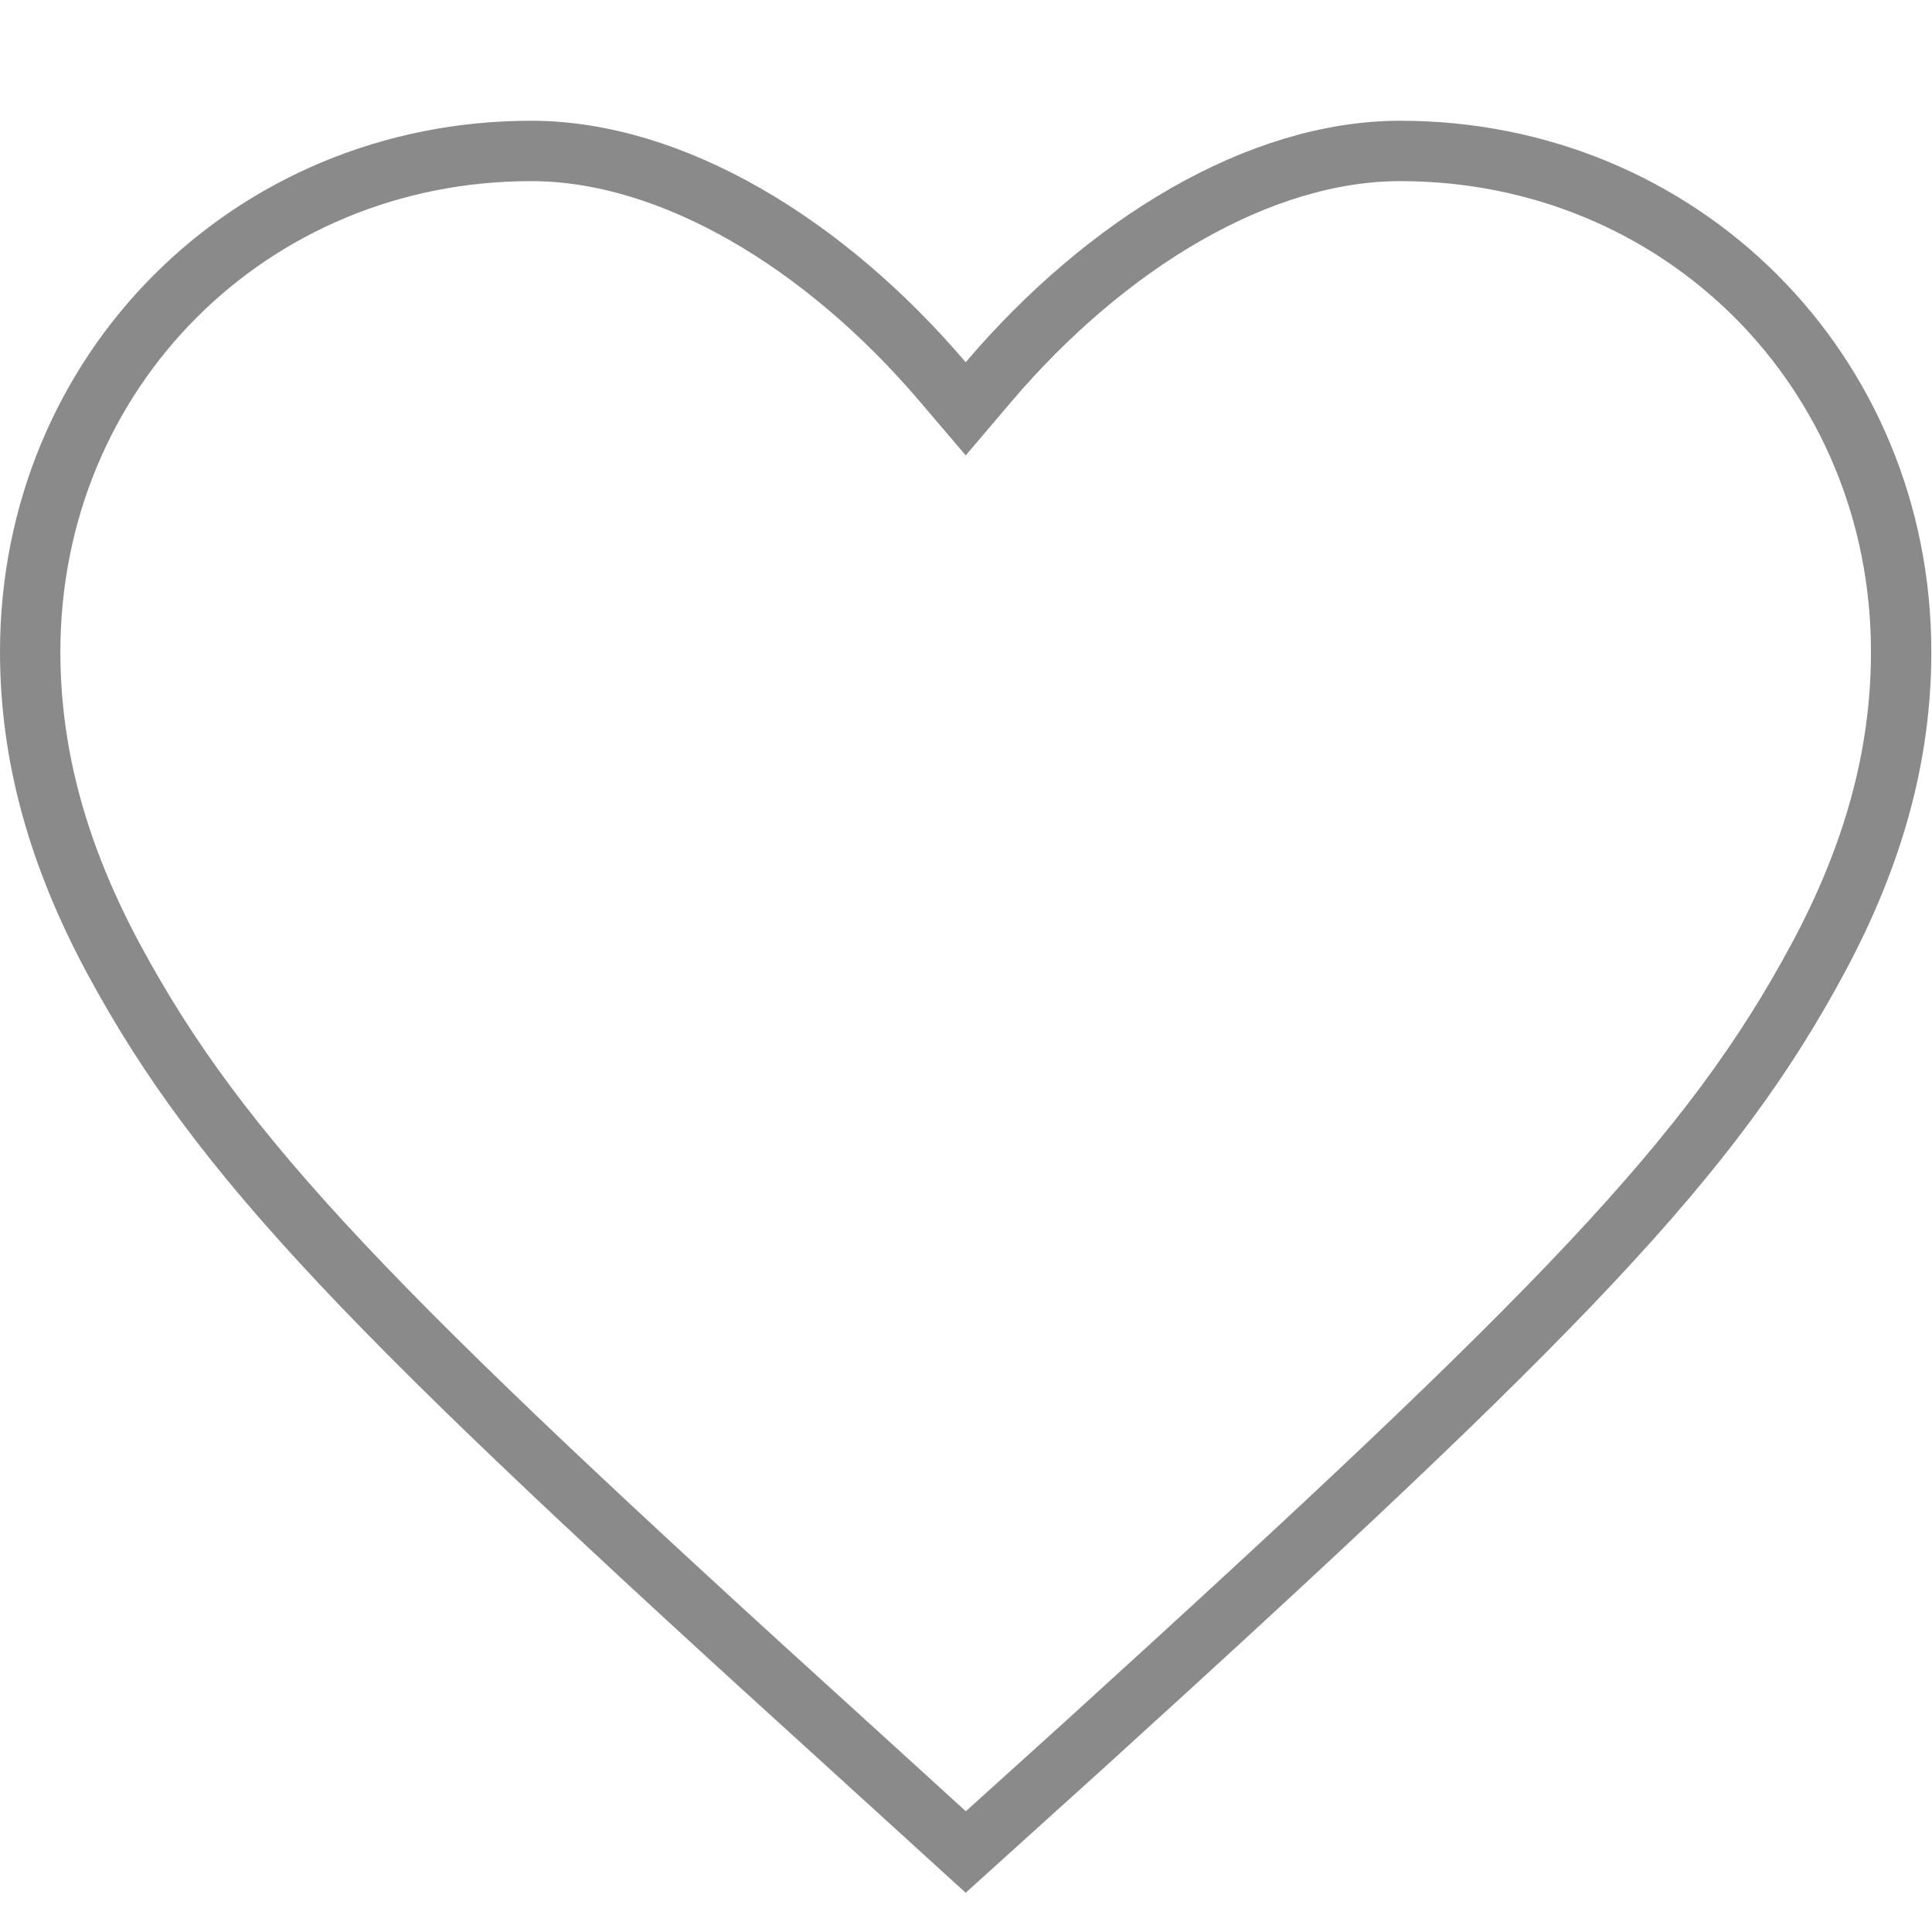
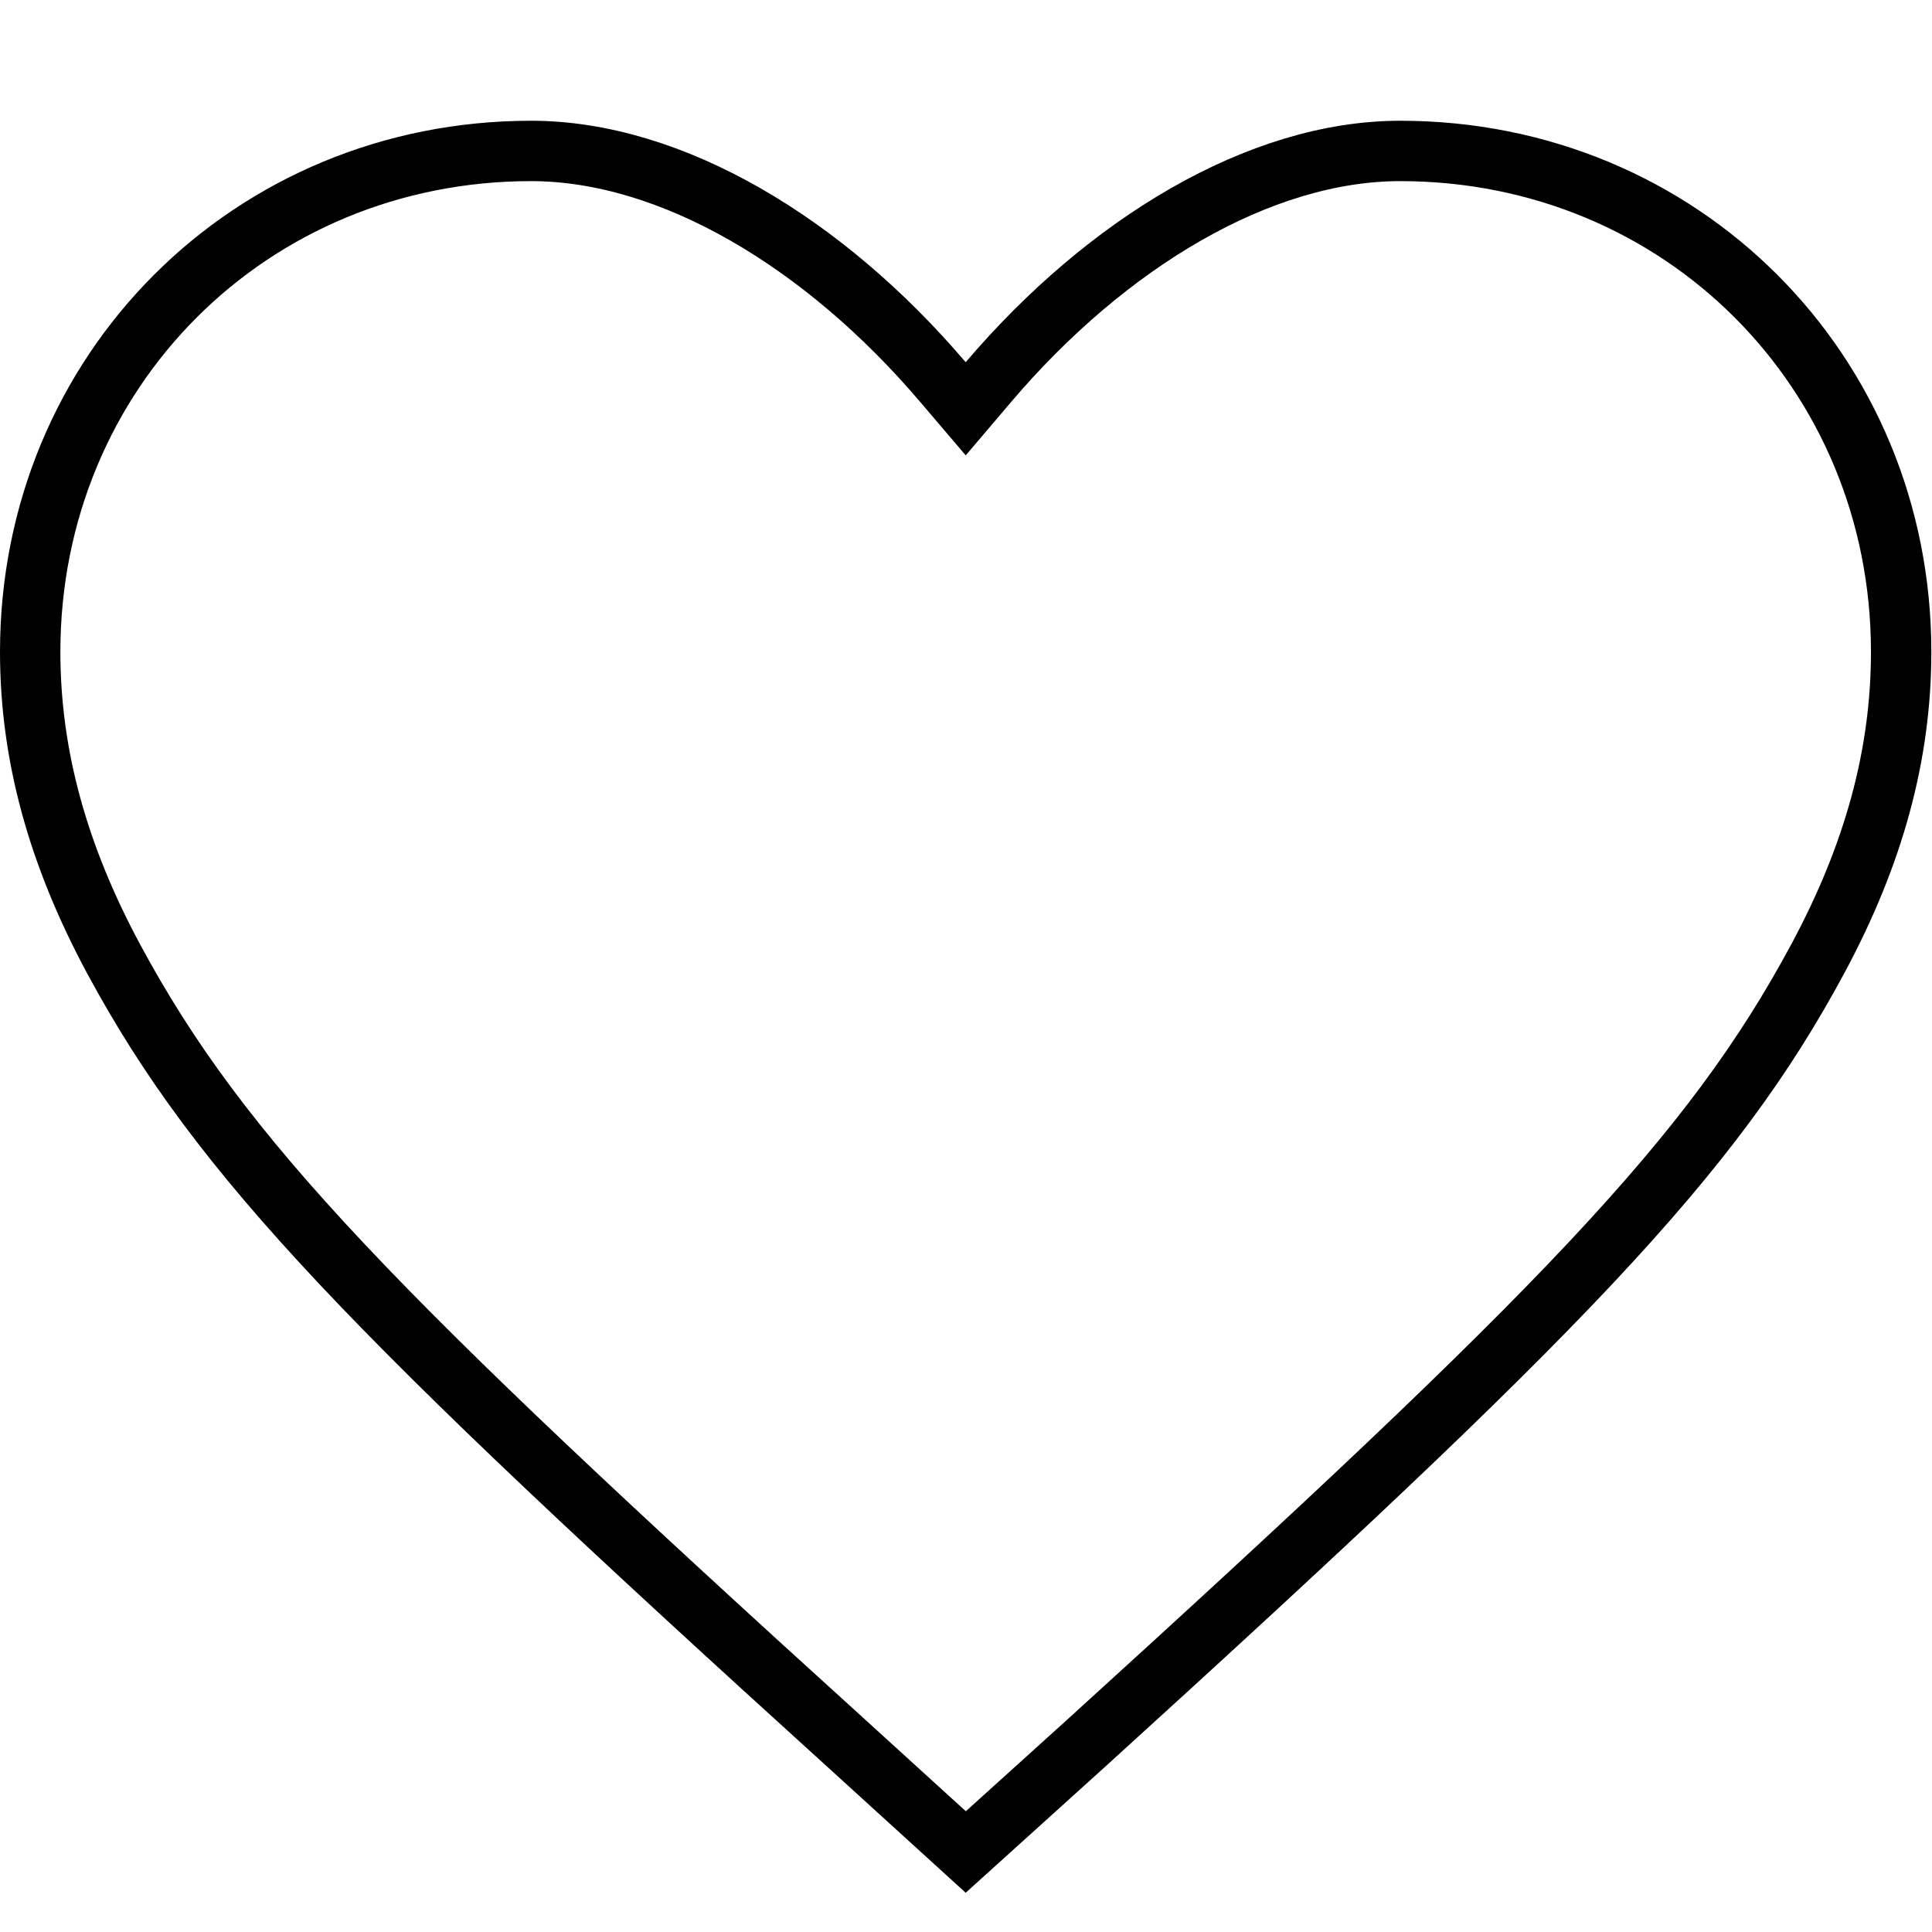
<svg xmlns="http://www.w3.org/2000/svg" width="32" height="32" viewBox="0 0 32 32">
  <g fill="none" fill-rule="evenodd">
-     <path fill-rule="nonzero" stroke="#8a8a8a" d="M15.996 30.675l1.981-1.79c7.898-7.177 10.365-9.718 12.135-13.012.922-1.716 1.377-3.37 1.377-5.076 0-4.65-3.647-8.297-8.297-8.297-2.33 0-4.86 1.527-6.817 3.824l-.38.447-.381-.447C13.658 4.027 11.126 2.5 8.797 2.5 4.147 2.5.5 6.147.5 10.797c0 1.714.46 3.375 1.389 5.098 1.775 3.288 4.26 5.843 12.123 12.974l1.984 1.806z" />
+     <path fill-rule="nonzero" stroke="#000000" d="M15.996 30.675l1.981-1.79c7.898-7.177 10.365-9.718 12.135-13.012.922-1.716 1.377-3.37 1.377-5.076 0-4.65-3.647-8.297-8.297-8.297-2.33 0-4.86 1.527-6.817 3.824l-.38.447-.381-.447C13.658 4.027 11.126 2.5 8.797 2.5 4.147 2.5.5 6.147.5 10.797c0 1.714.46 3.375 1.389 5.098 1.775 3.288 4.26 5.843 12.123 12.974l1.984 1.806z" />
  </g>
</svg>
